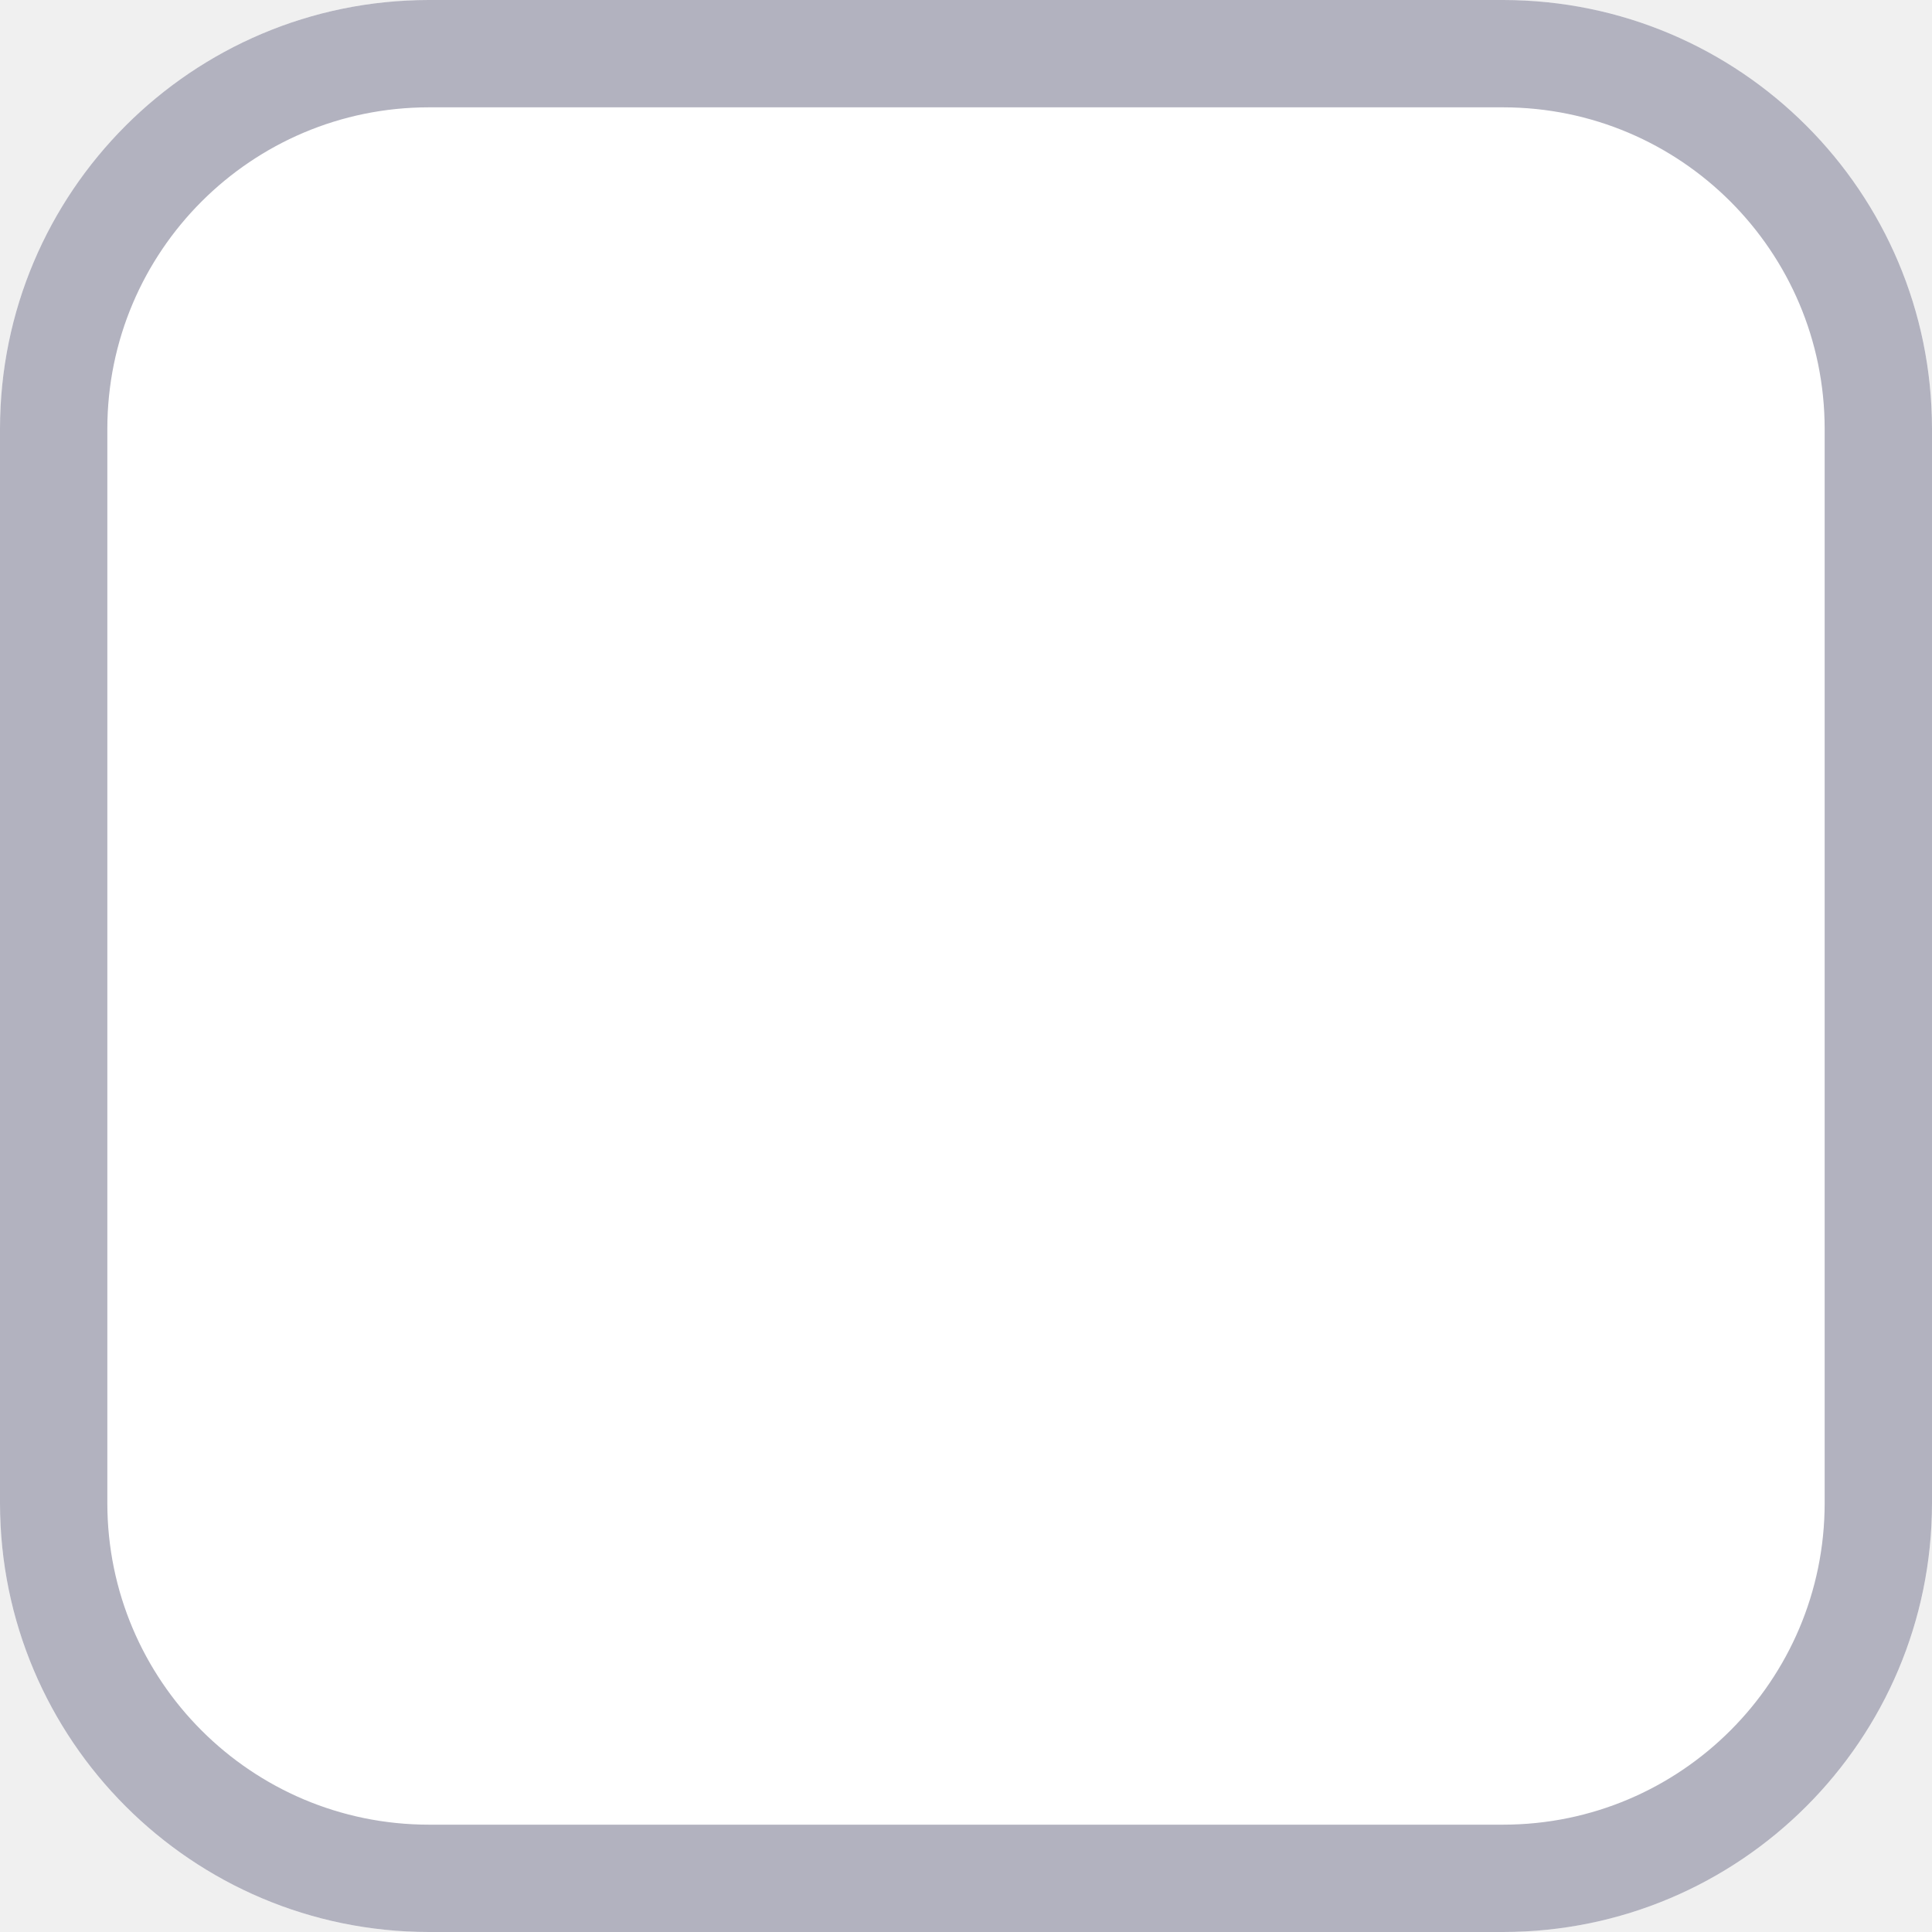
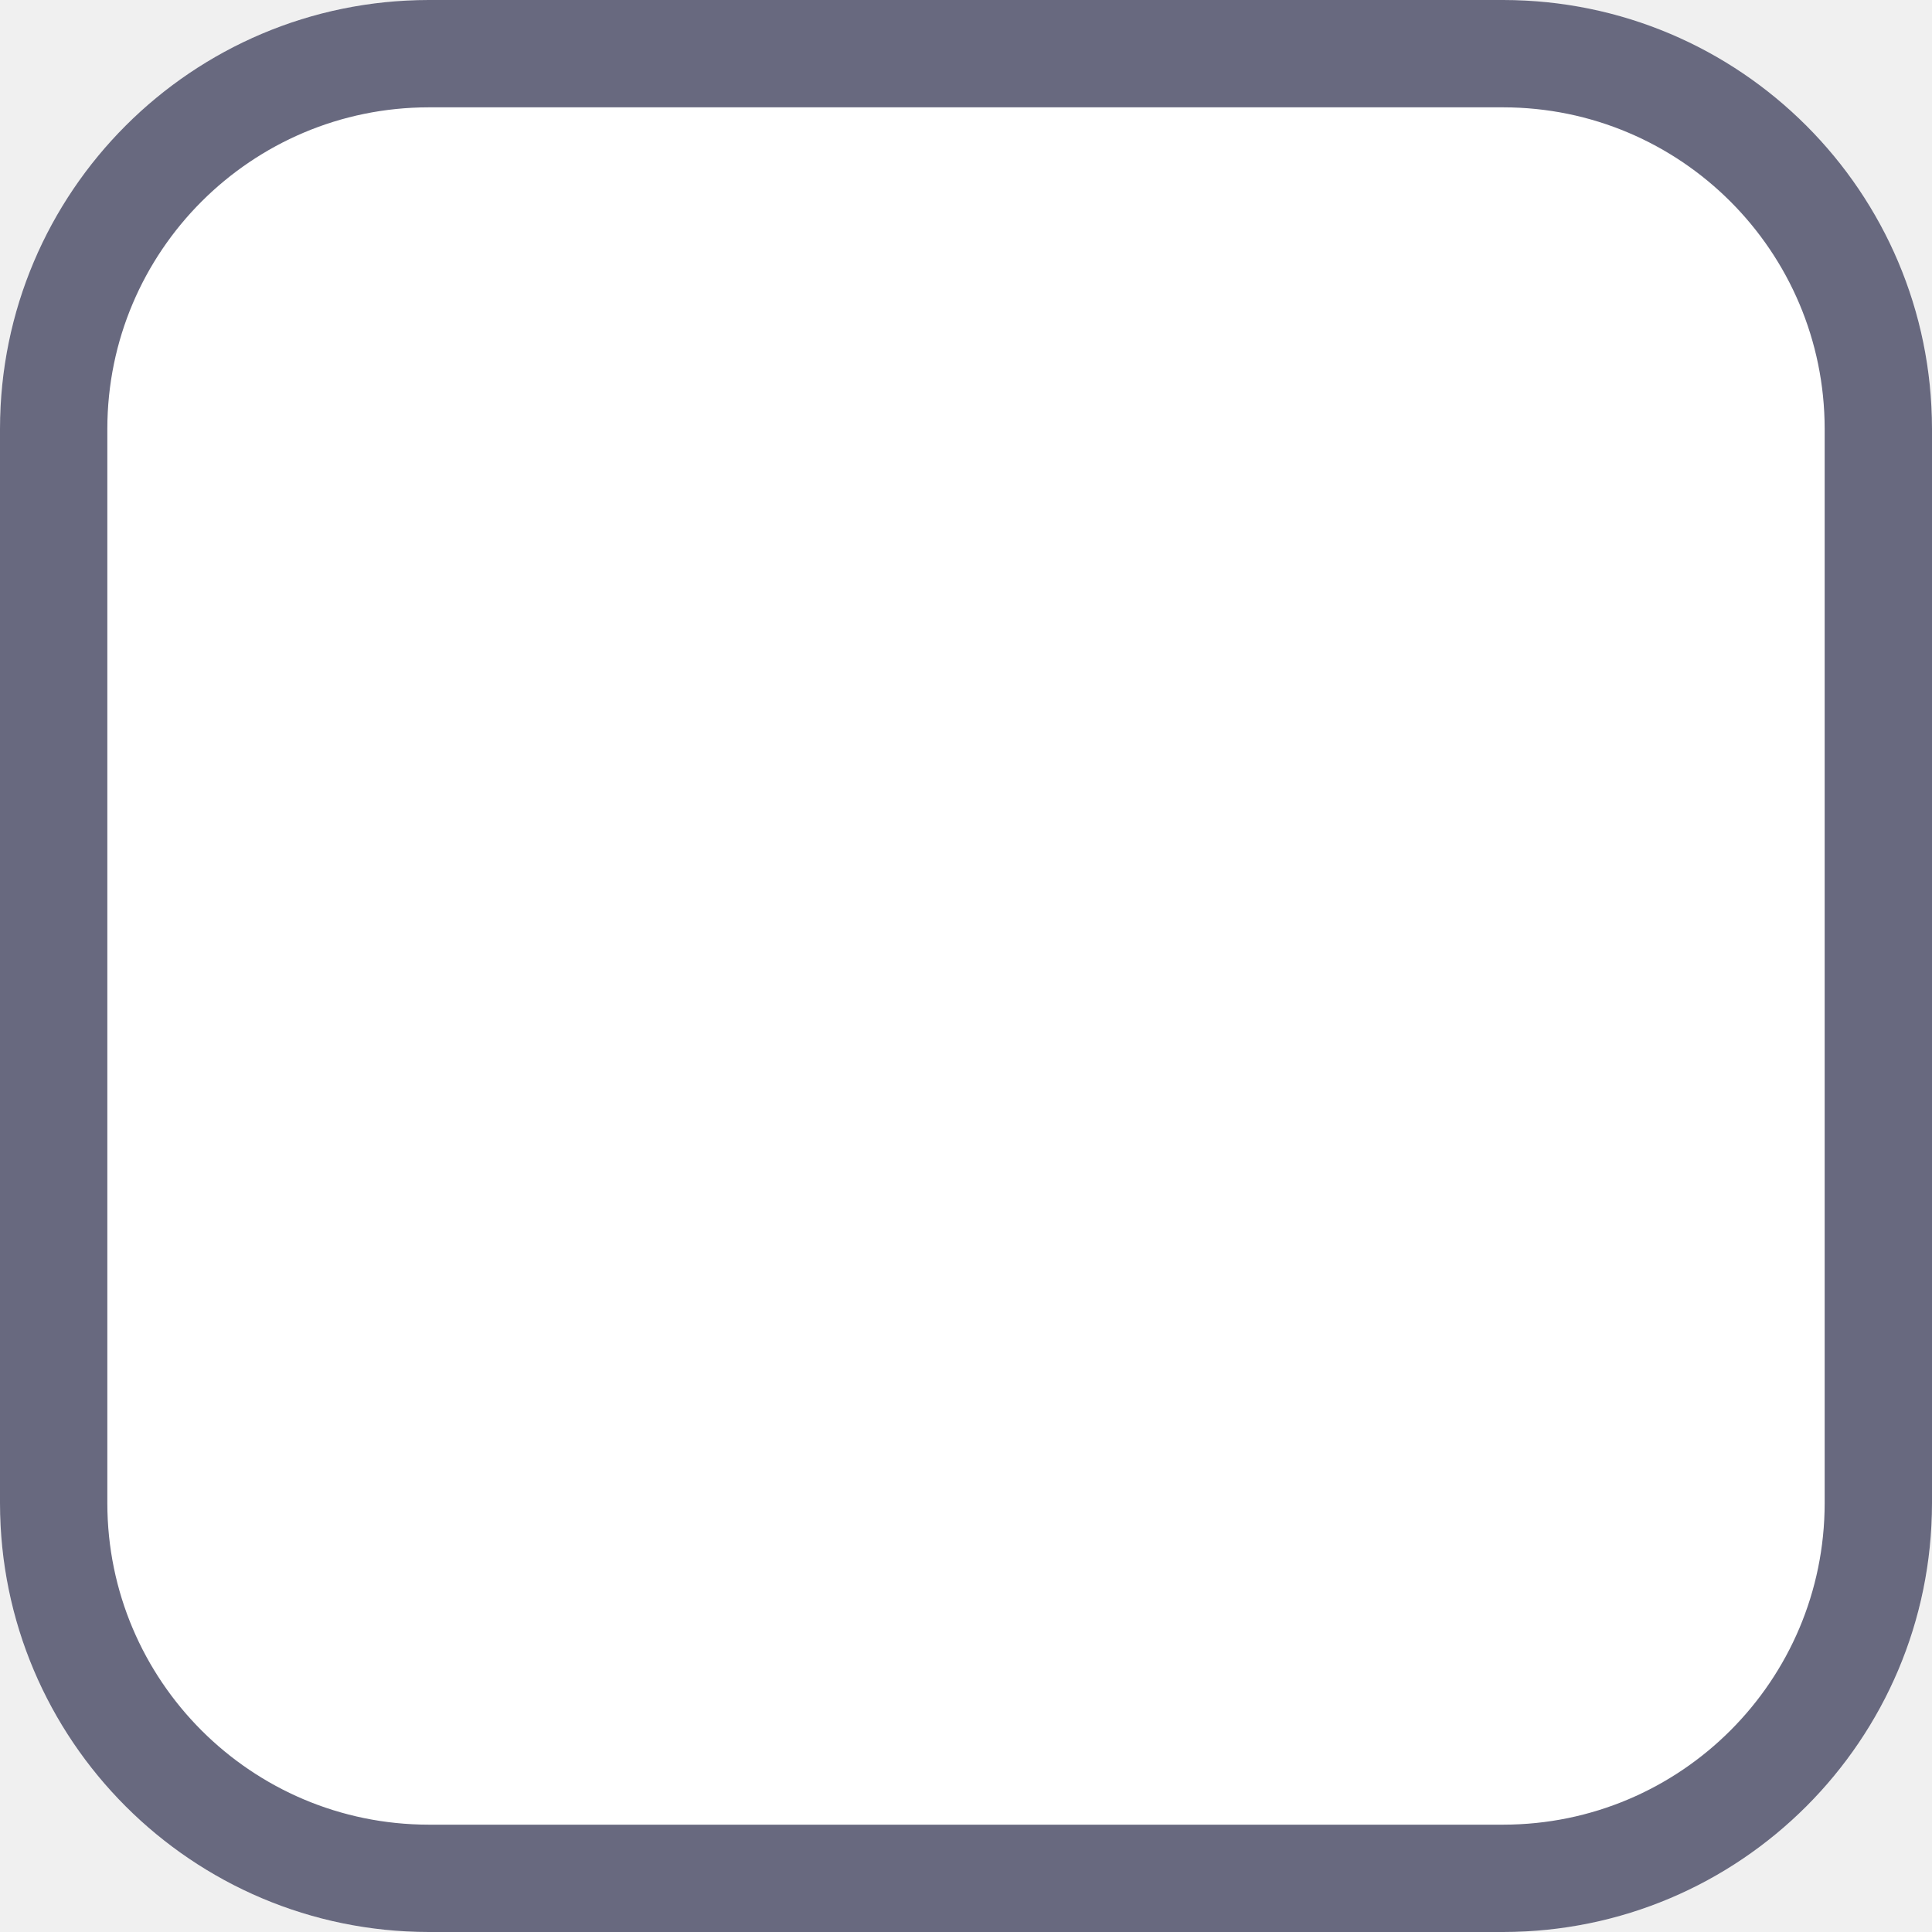
<svg xmlns="http://www.w3.org/2000/svg" viewBox="0 0 18 18">
  <g fill="none" fill-rule="evenodd">
    <path fill="#FFF" d="M3.995 0h10.01A3.997 3.997 0 0 1 18 3.995v10.01A3.997 3.997 0 0 1 14.005 18H3.995A3.997 3.997 0 0 1 0 14.005V3.995A3.997 3.997 0 0 1 3.995 0z" />
-     <path fill="#B2B2BF" d="M1 14.005A2.997 2.997 0 0 0 3.995 17h10.01A2.997 2.997 0 0 0 17 14.005V3.995A2.997 2.997 0 0 0 14.005 1H3.995A2.997 2.997 0 0 0 1 3.995v10.01zM3.995 0h10.01A3.997 3.997 0 0 1 18 3.995v10.01A3.997 3.997 0 0 1 14.005 18H3.995A3.997 3.997 0 0 1 0 14.005V3.995A3.997 3.997 0 0 1 3.995 0z" />
+     <path fill="#68697F" d="M1 14.005A2.997 2.997 0 0 0 3.995 17h10.01A2.997 2.997 0 0 0 17 14.005V3.995A2.997 2.997 0 0 0 14.005 1H3.995A2.997 2.997 0 0 0 1 3.995v10.01zM3.995 0h10.01A3.997 3.997 0 0 1 18 3.995v10.01A3.997 3.997 0 0 1 14.005 18H3.995A3.997 3.997 0 0 1 0 14.005V3.995A3.997 3.997 0 0 1 3.995 0z" />
  </g>
</svg>
